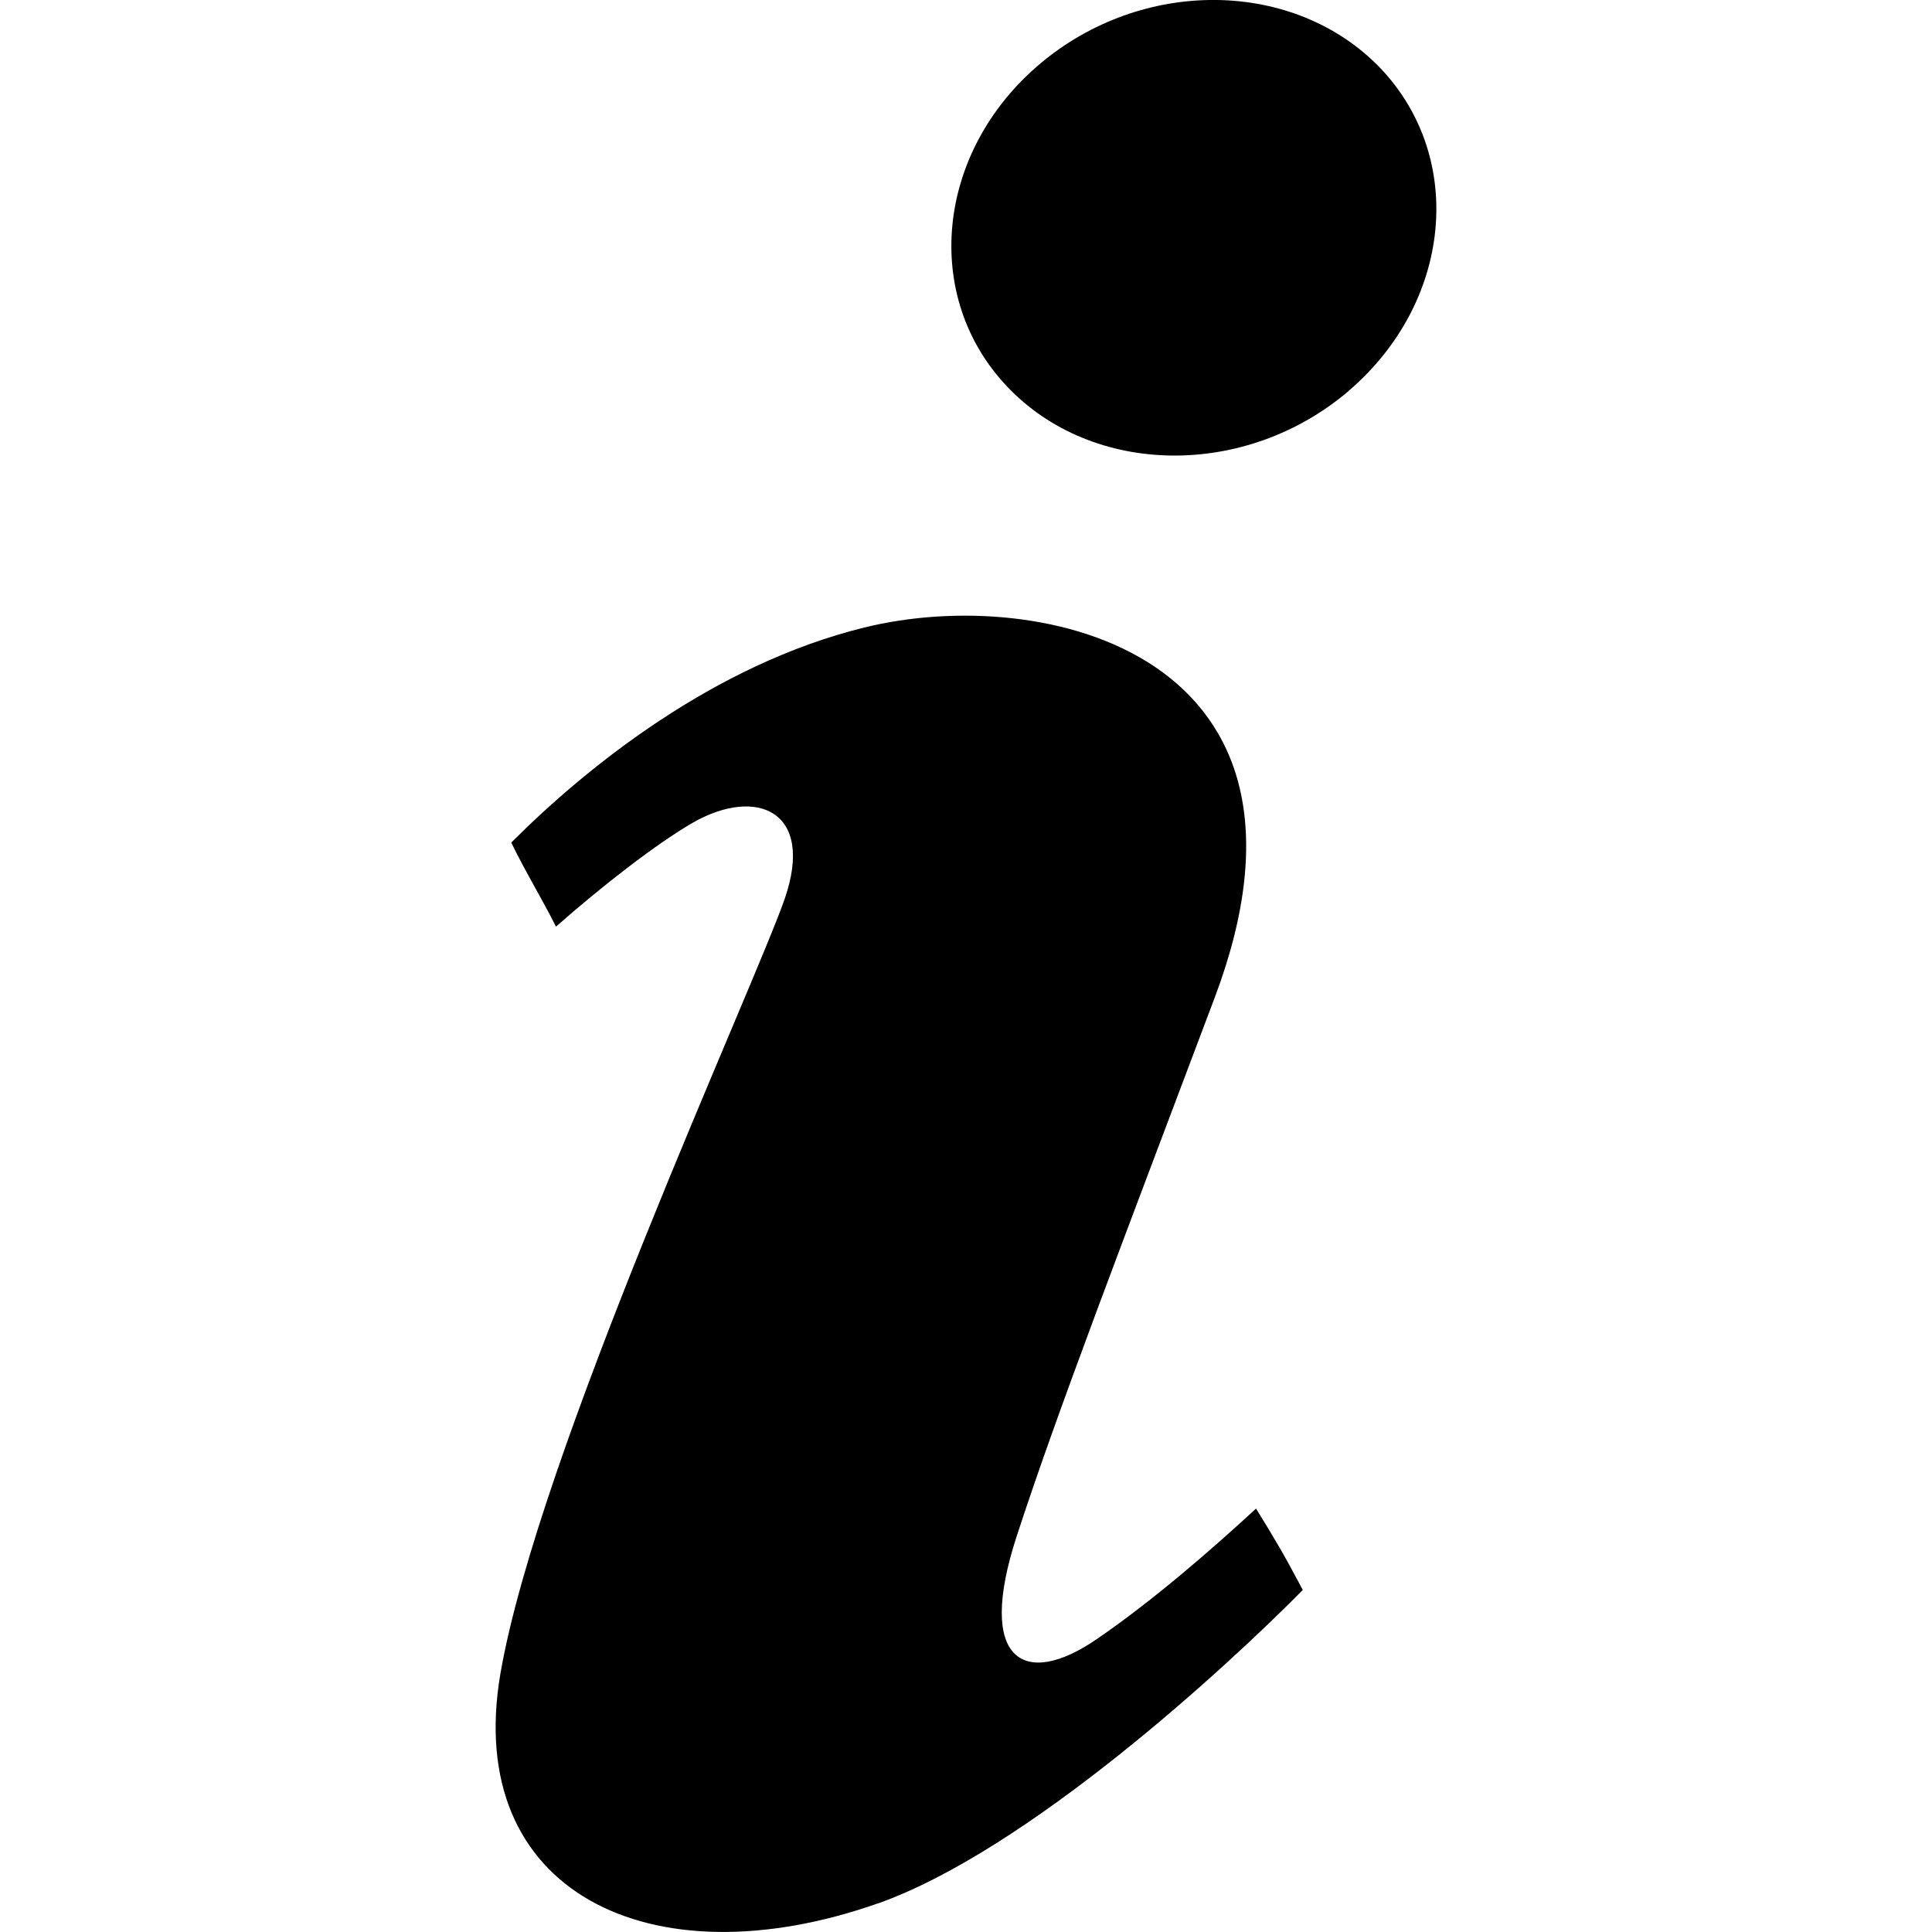
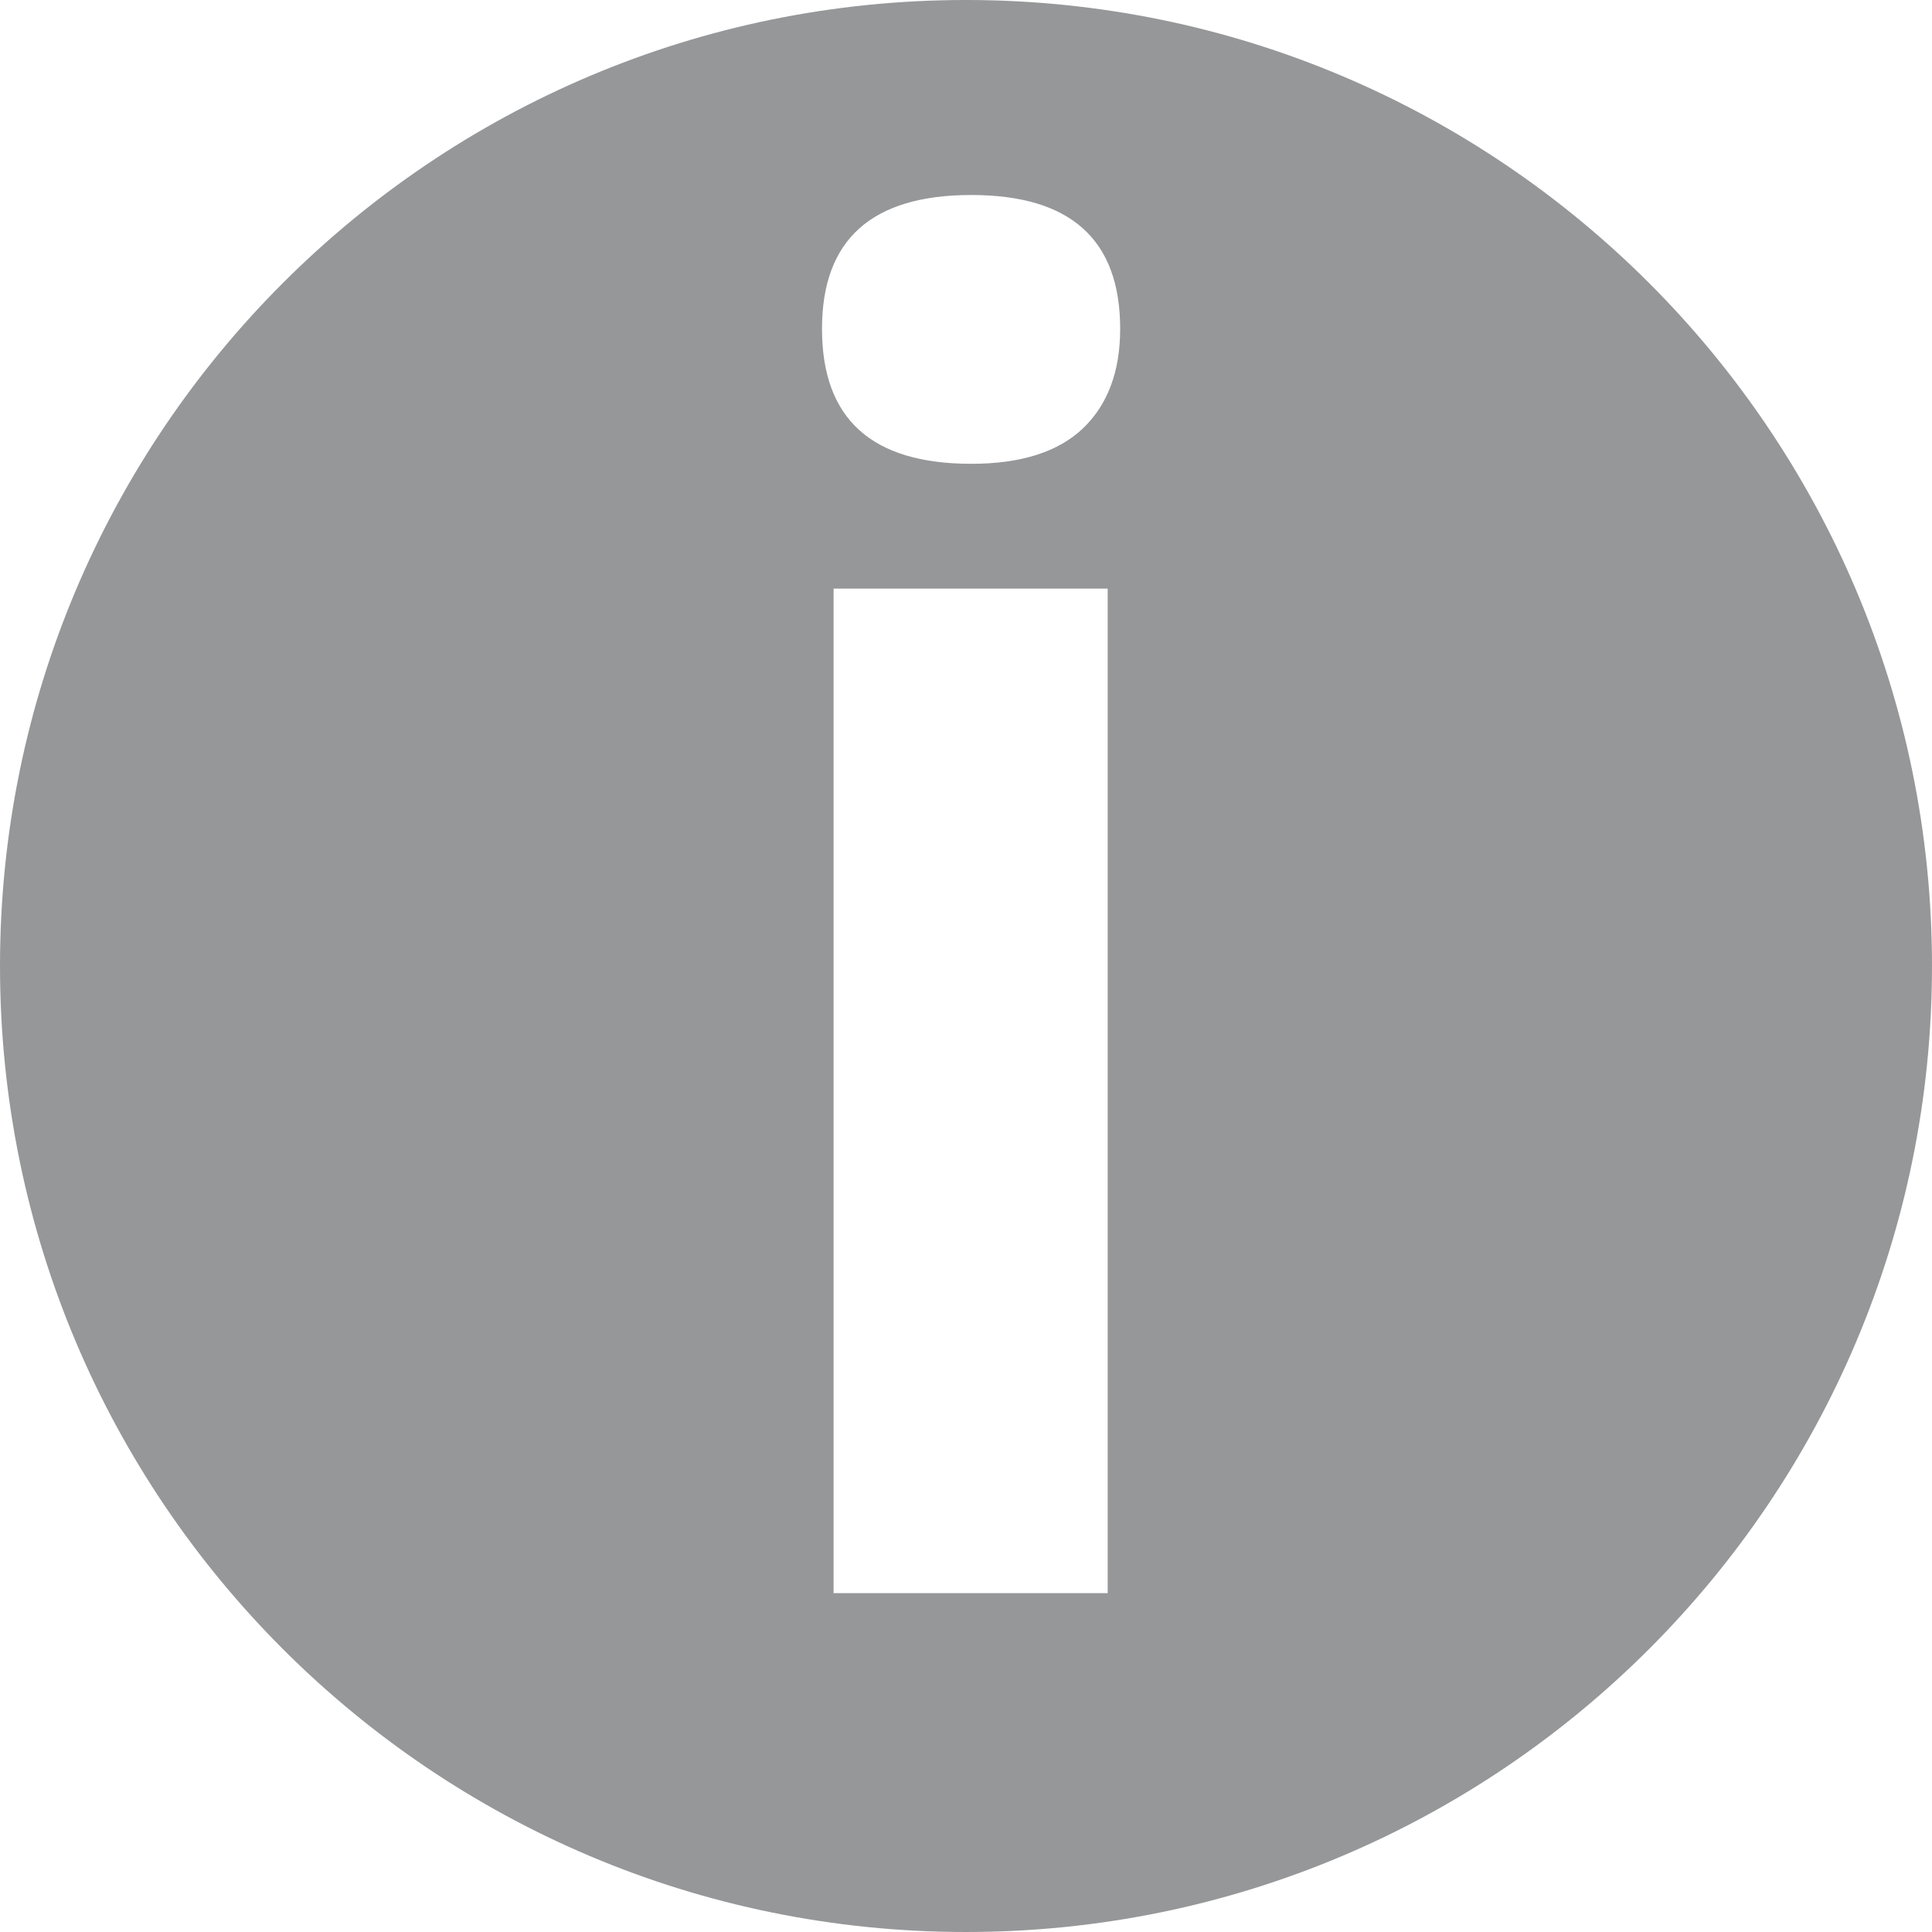
- <svg xmlns="http://www.w3.org/2000/svg" viewBox="0 0 30 30">
-   <path d="M13.628 29.557c-3.53 1.24-6.44-.182-5.857-3.572.584-3.39 3.934-10.65 4.412-12.023.477-1.373-.438-1.75-1.42-1.19-.566.326-1.408.98-2.13 1.617-.2-.404-.482-.865-.694-1.306 1.18-1.181 3.15-2.765 5.482-3.339 2.787-.688 7.446.413 5.444 5.739-1.43 3.797-2.441 6.417-3.078 8.372-.637 1.952.125 2.365 1.239 1.6.87-.594 1.798-1.403 2.478-2.03.315.513.413.676.726 1.264-1.185 1.2-4.27 4.042-6.598 4.868h-.004zm7.314-23.486c-1.601 1.363-3.974 1.333-5.302-.067-1.328-1.399-1.106-3.638.495-5.001 1.6-1.363 3.974-1.333 5.306.062 1.323 1.399 1.1 3.639-.501 5.006h.002z" />
+ <svg xmlns="http://www.w3.org/2000/svg" width="15px" height="15px" viewBox="0 0 15 15" version="1.1">
+   <defs />
+   <g id="Visual-design" stroke="none" stroke-width="1" fill="none" fill-rule="evenodd">
+     <g id="02-Default-theme---Prepare---Custom-states" transform="translate(-1373, -586)" fill-rule="nonzero" fill="#959799">
+       <g id="Print-setup" transform="translate(1048, 320)">
+         <g id="Custom" transform="translate(0, 106)">
+           <g transform="translate(23, 20)" id="Shape-Copy-3">
+             <path d="M309.5,155 C313.641,155 317,151.643 317,147.5 C317,143.358 313.641,140 309.5,140 C305.358,140 302,143.358 302,147.5 C302,151.643 305.358,155 309.5,155 Z M310.6,152.369 L308.472,152.369 L308.472,144.57 L310.6,144.57 L310.6,152.369 Z M309.541,141.514 C310.313,141.514 310.697,141.861 310.697,142.553 C310.697,142.885 310.6,143.141 310.409,143.325 C310.216,143.509 309.926,143.601 309.541,143.601 C308.767,143.601 308.382,143.252 308.382,142.553 C308.382,141.861 308.767,141.514 309.541,141.514 Z" />
+           </g>
+         </g>
+       </g>
+     </g>
+   </g>
</svg>
